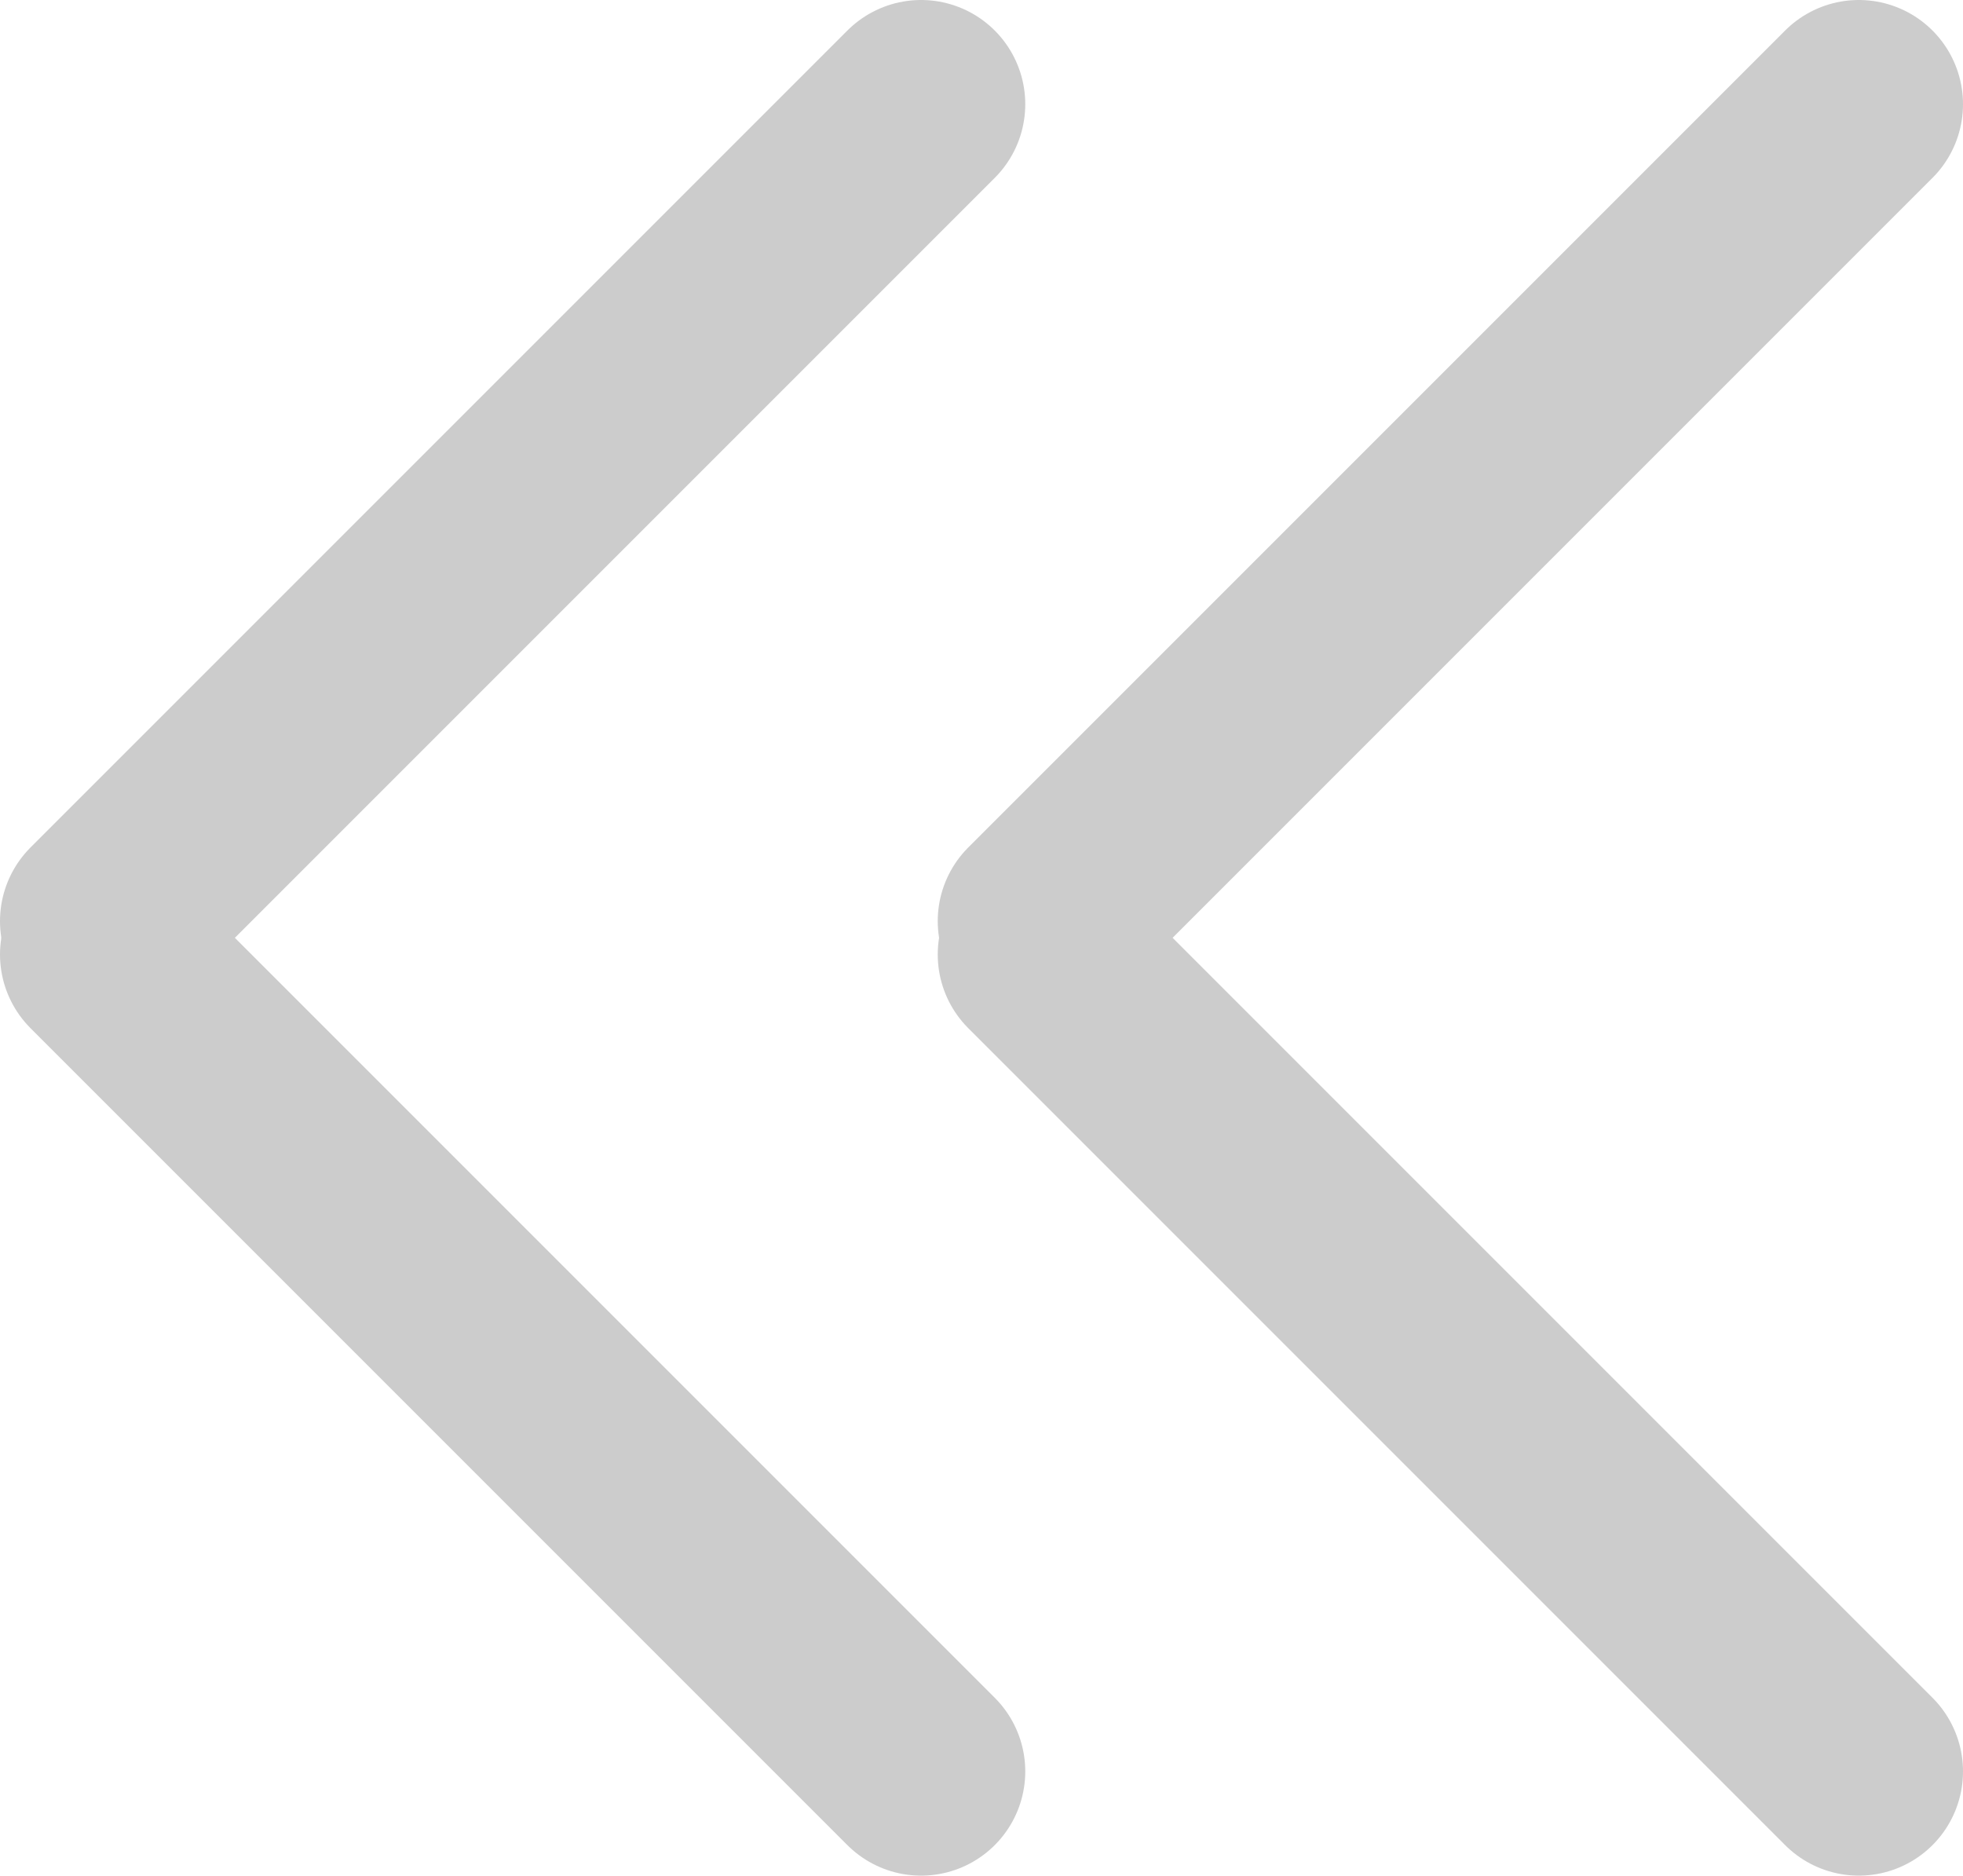
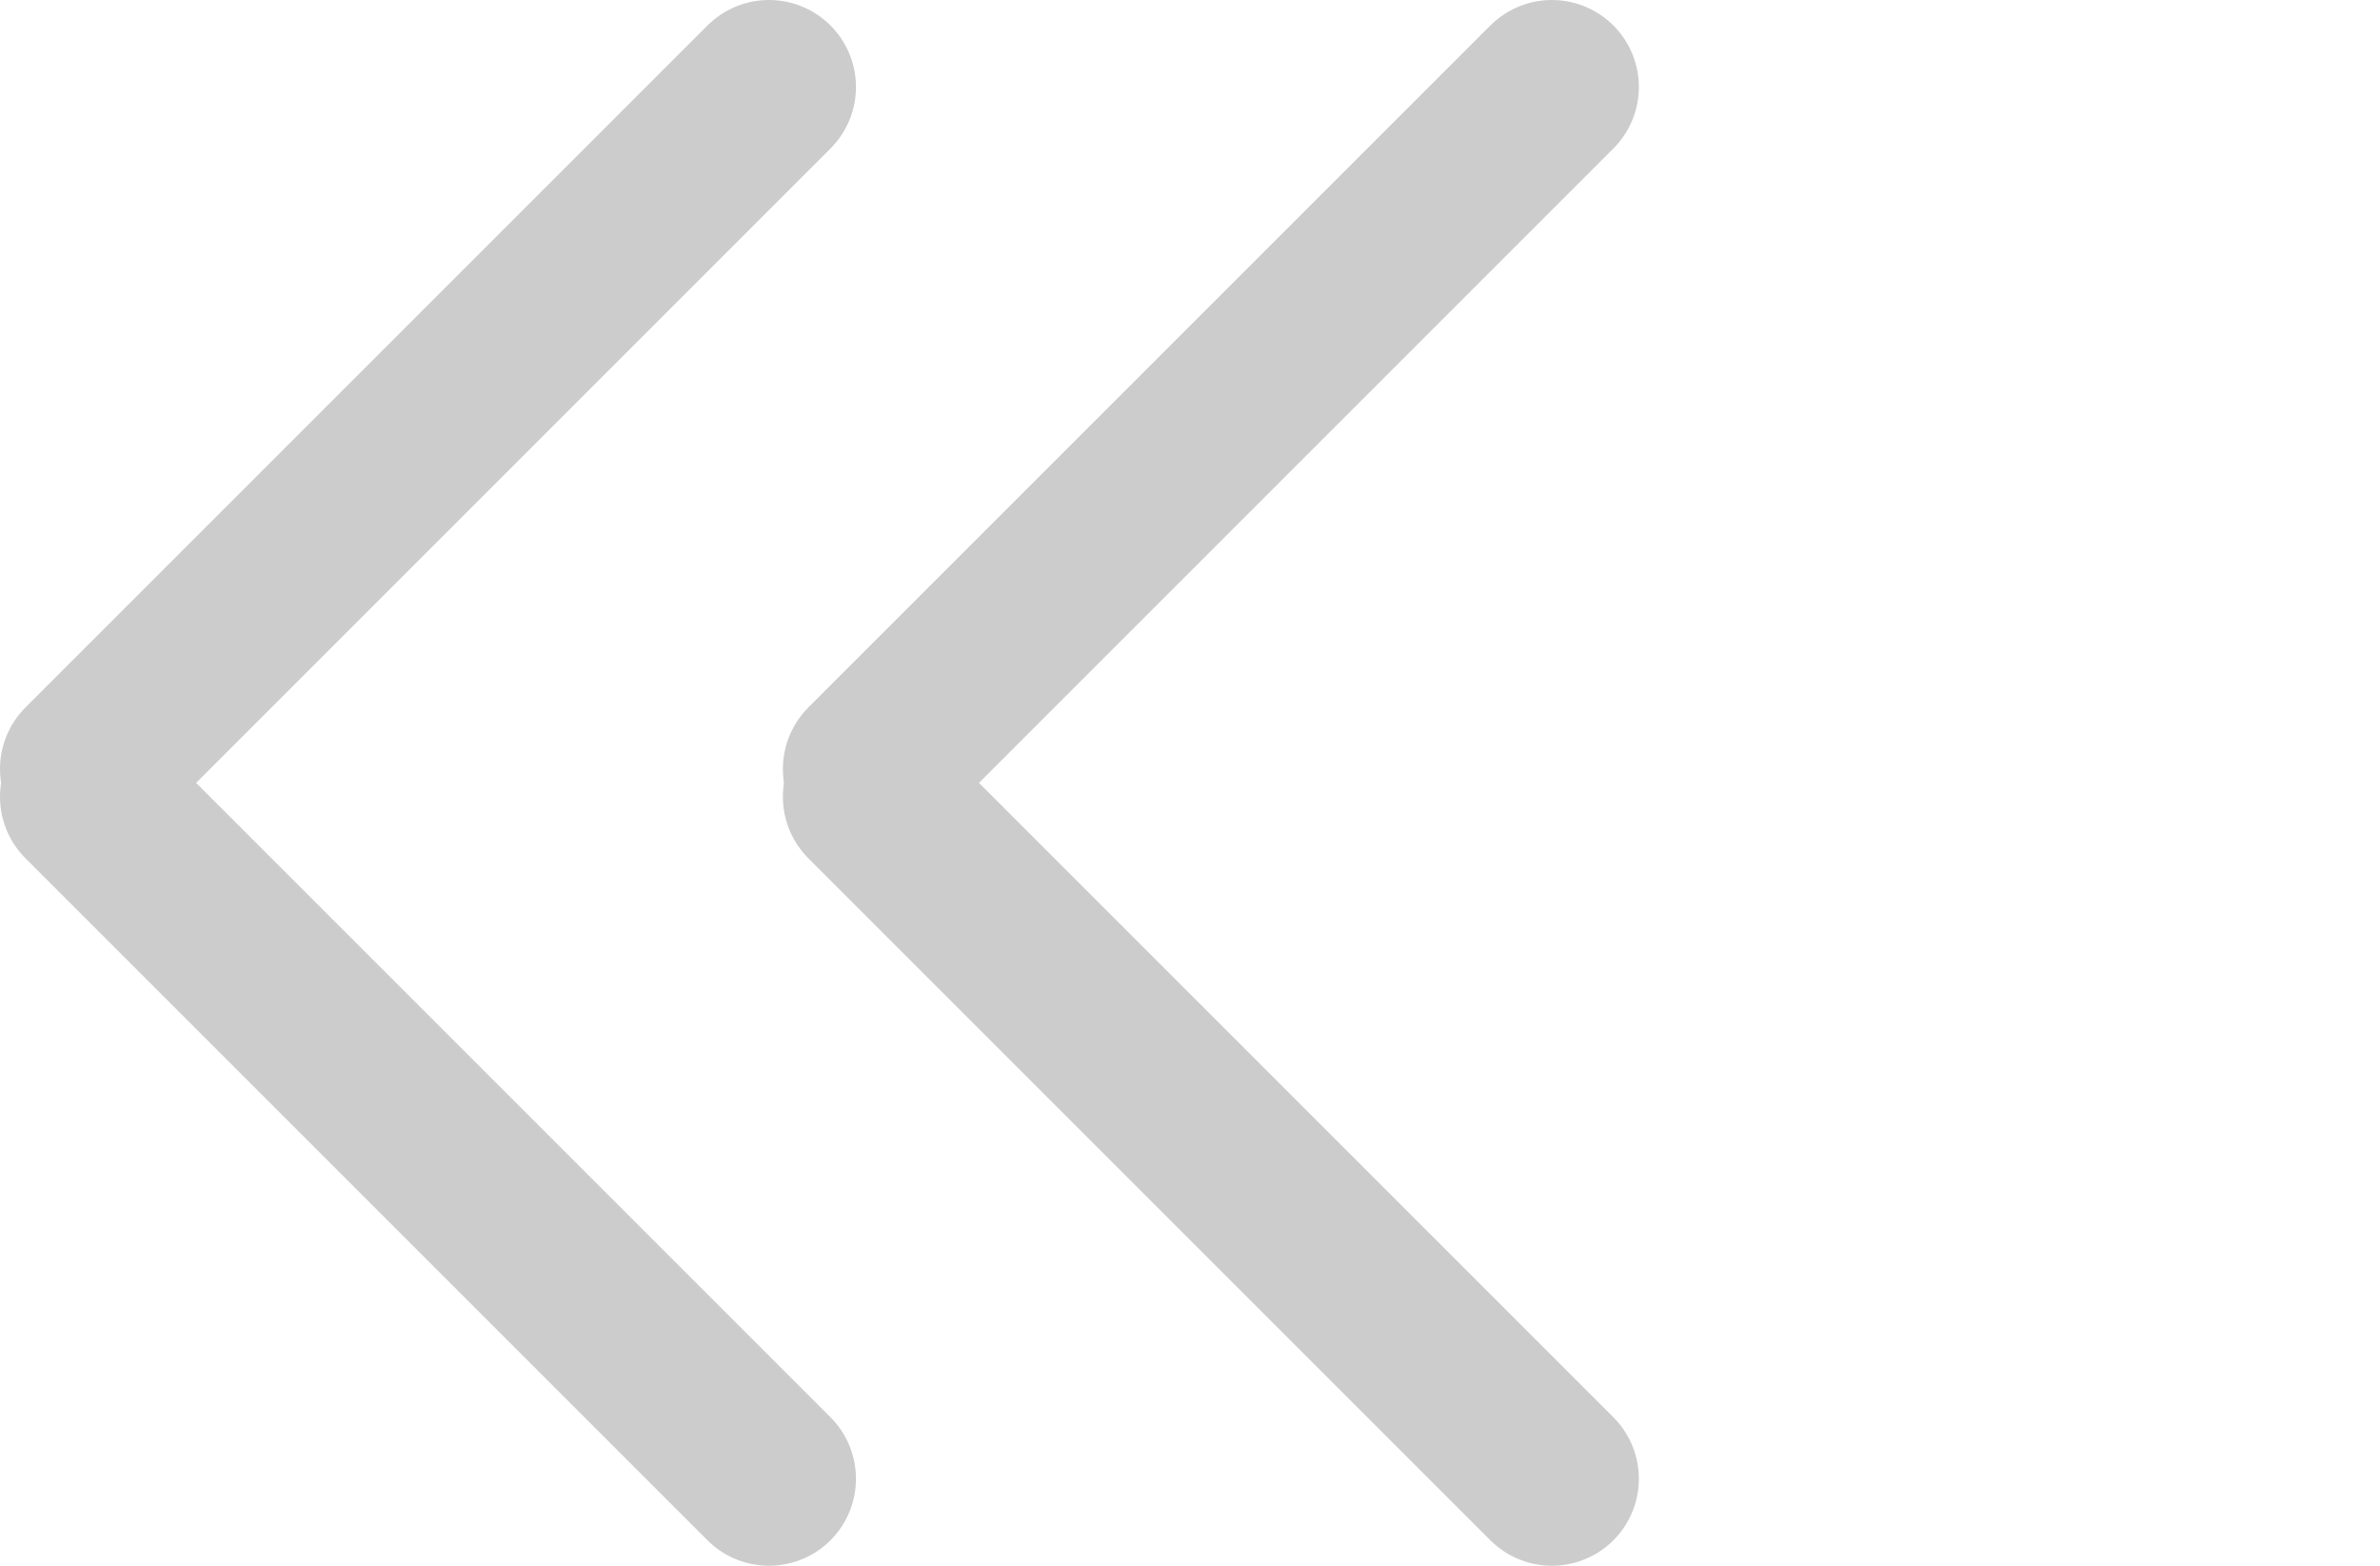
- <svg xmlns="http://www.w3.org/2000/svg" viewBox="0 0 18.84 18">
+ <svg xmlns="http://www.w3.org/2000/svg" viewBox="0 0 27.36 18">
  <defs>
    <style>.cls-1{fill:#cccccc;stroke:#cccccc;stroke-linecap:round;stroke-miterlimit:10;stroke-width:2px;}</style>
  </defs>
  <g id="图层_2" data-name="图层 2">
    <g id="图层_1-2" data-name="图层 1">
      <line class="cls-1" x1="17.84" y1="17" x2="10" y2="9.16" />
      <line class="cls-1" x1="10" y1="8.84" x2="17.84" y2="1" />
      <line class="cls-1" x1="8.84" y1="17" x2="1" y2="9.16" />
      <line class="cls-1" x1="1" y1="8.84" x2="8.84" y2="1" />
    </g>
  </g>
</svg>
